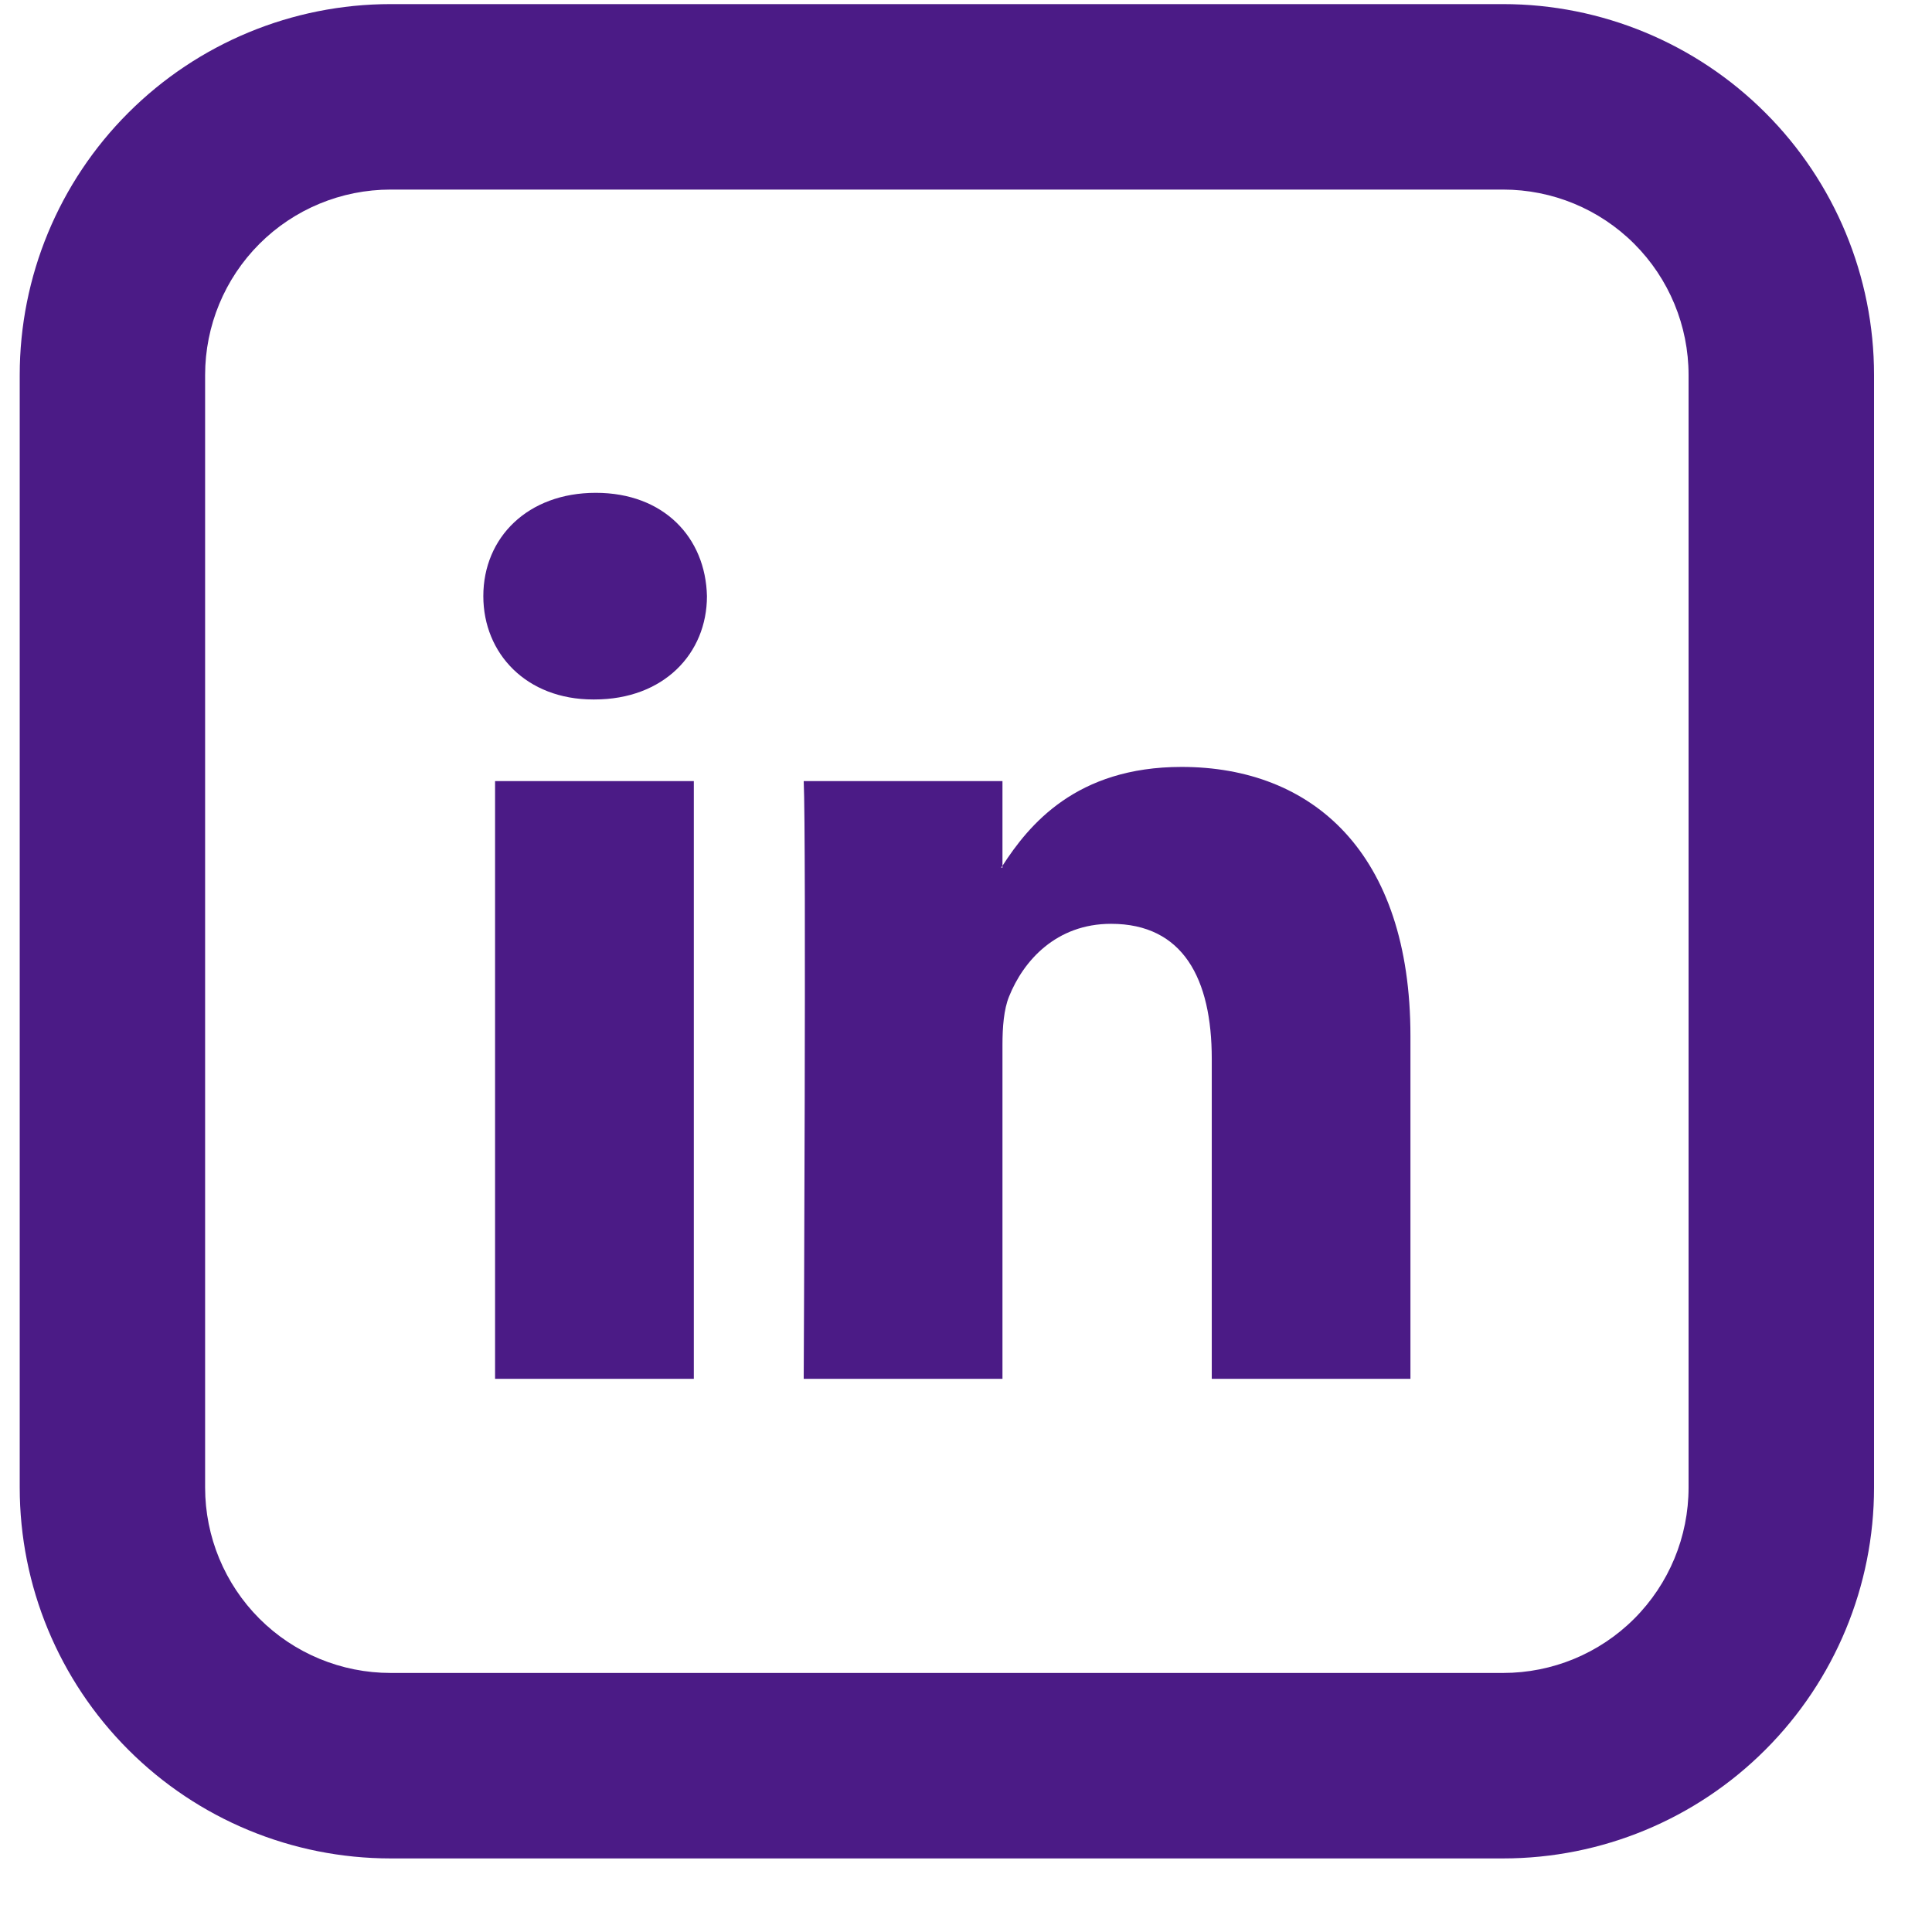
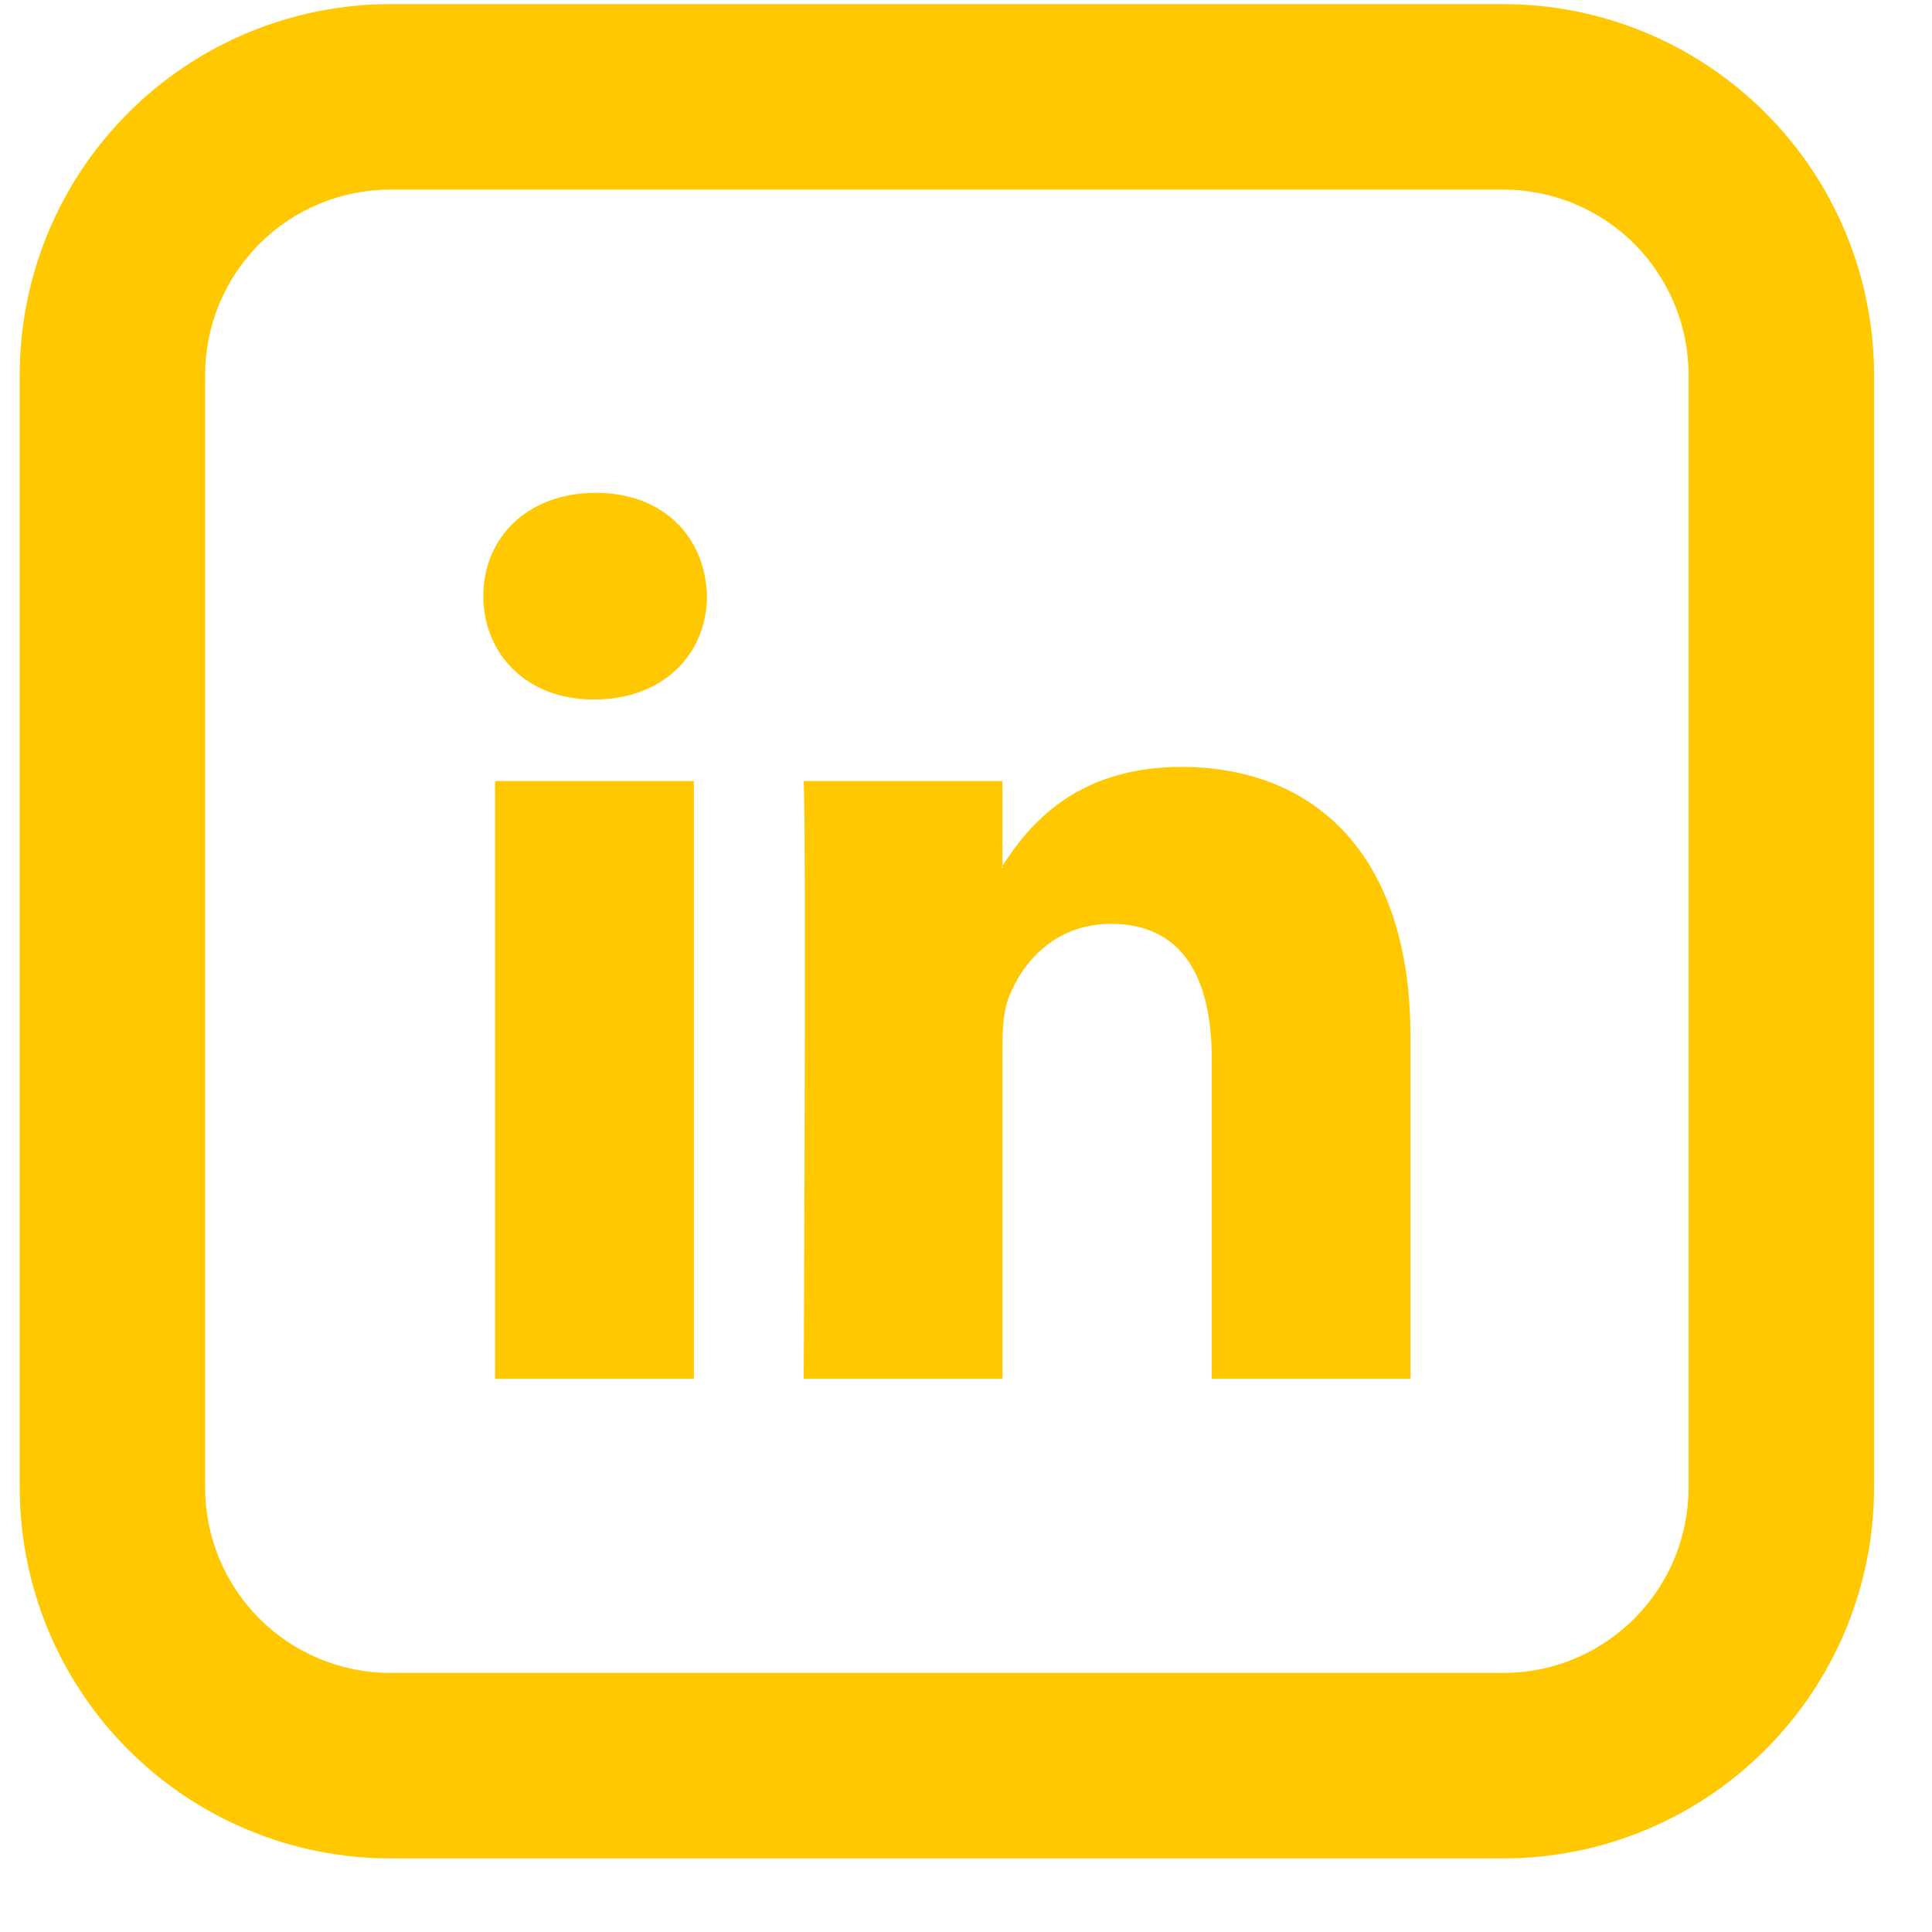
<svg xmlns="http://www.w3.org/2000/svg" width="24" height="24" viewBox="0 0 24 24" fill="none">
-   <path fill-rule="evenodd" clip-rule="evenodd" d="M3.223 3.029C3.655 2.597 4.241 2.355 4.852 2.355H18.673C19.284 2.355 19.869 2.597 20.301 3.029C20.733 3.461 20.976 4.047 20.976 4.658V18.479C20.976 19.09 20.733 19.676 20.301 20.108C19.869 20.54 19.284 20.782 18.673 20.782H4.852C4.241 20.782 3.655 20.54 3.223 20.108C2.791 19.676 2.548 19.09 2.548 18.479V4.658C2.548 4.047 2.791 3.461 3.223 3.029ZM18.673 0.051H4.852C3.63 0.051 2.458 0.537 1.594 1.401C0.73 2.264 0.245 3.436 0.245 4.658V18.479C0.245 19.701 0.73 20.872 1.594 21.736C2.458 22.601 3.63 23.086 4.852 23.086H18.673C19.895 23.086 21.066 22.601 21.93 21.736C22.794 20.872 23.28 19.701 23.28 18.479V4.658C23.28 3.436 22.794 2.264 21.93 1.401C21.066 0.537 19.895 0.051 18.673 0.051ZM17.521 17.128V12.87C17.521 10.589 16.302 9.527 14.678 9.527C13.367 9.527 12.781 10.248 12.453 10.755V10.778H12.437L12.453 10.754V9.703H9.984C10.017 10.399 9.984 17.128 9.984 17.128H12.453V12.98C12.453 12.759 12.47 12.538 12.535 12.379C12.713 11.935 13.12 11.476 13.802 11.476C14.696 11.476 15.053 12.157 15.053 13.154V17.128H17.521ZM6.004 7.405C6.004 6.677 6.556 6.122 7.401 6.122C8.246 6.122 8.765 6.677 8.782 7.405C8.782 8.118 8.246 8.689 7.384 8.689H7.368C6.54 8.689 6.004 8.119 6.004 7.405ZM8.619 17.128H6.15V9.703H8.619V17.128Z" fill="#4B1B86" />
+   <path fill-rule="evenodd" clip-rule="evenodd" d="M3.223 3.029C3.655 2.597 4.241 2.355 4.852 2.355H18.673C19.284 2.355 19.869 2.597 20.301 3.029C20.733 3.461 20.976 4.047 20.976 4.658V18.479C20.976 19.09 20.733 19.676 20.301 20.108C19.869 20.54 19.284 20.782 18.673 20.782H4.852C4.241 20.782 3.655 20.54 3.223 20.108C2.791 19.676 2.548 19.09 2.548 18.479V4.658C2.548 4.047 2.791 3.461 3.223 3.029ZM18.673 0.051H4.852C3.63 0.051 2.458 0.537 1.594 1.401C0.73 2.264 0.245 3.436 0.245 4.658V18.479C0.245 19.701 0.73 20.872 1.594 21.736C2.458 22.601 3.63 23.086 4.852 23.086H18.673C19.895 23.086 21.066 22.601 21.93 21.736C22.794 20.872 23.28 19.701 23.28 18.479V4.658C23.28 3.436 22.794 2.264 21.93 1.401C21.066 0.537 19.895 0.051 18.673 0.051ZM17.521 17.128V12.87C17.521 10.589 16.302 9.527 14.678 9.527C13.367 9.527 12.781 10.248 12.453 10.755V10.778H12.437L12.453 10.754V9.703H9.984C10.017 10.399 9.984 17.128 9.984 17.128H12.453V12.98C12.453 12.759 12.47 12.538 12.535 12.379C12.713 11.935 13.12 11.476 13.802 11.476C14.696 11.476 15.053 12.157 15.053 13.154V17.128H17.521ZM6.004 7.405C6.004 6.677 6.556 6.122 7.401 6.122C8.246 6.122 8.765 6.677 8.782 7.405C8.782 8.118 8.246 8.689 7.384 8.689H7.368C6.54 8.689 6.004 8.119 6.004 7.405ZM8.619 17.128H6.15V9.703H8.619V17.128Z" fill="#ffc801" />
</svg>
